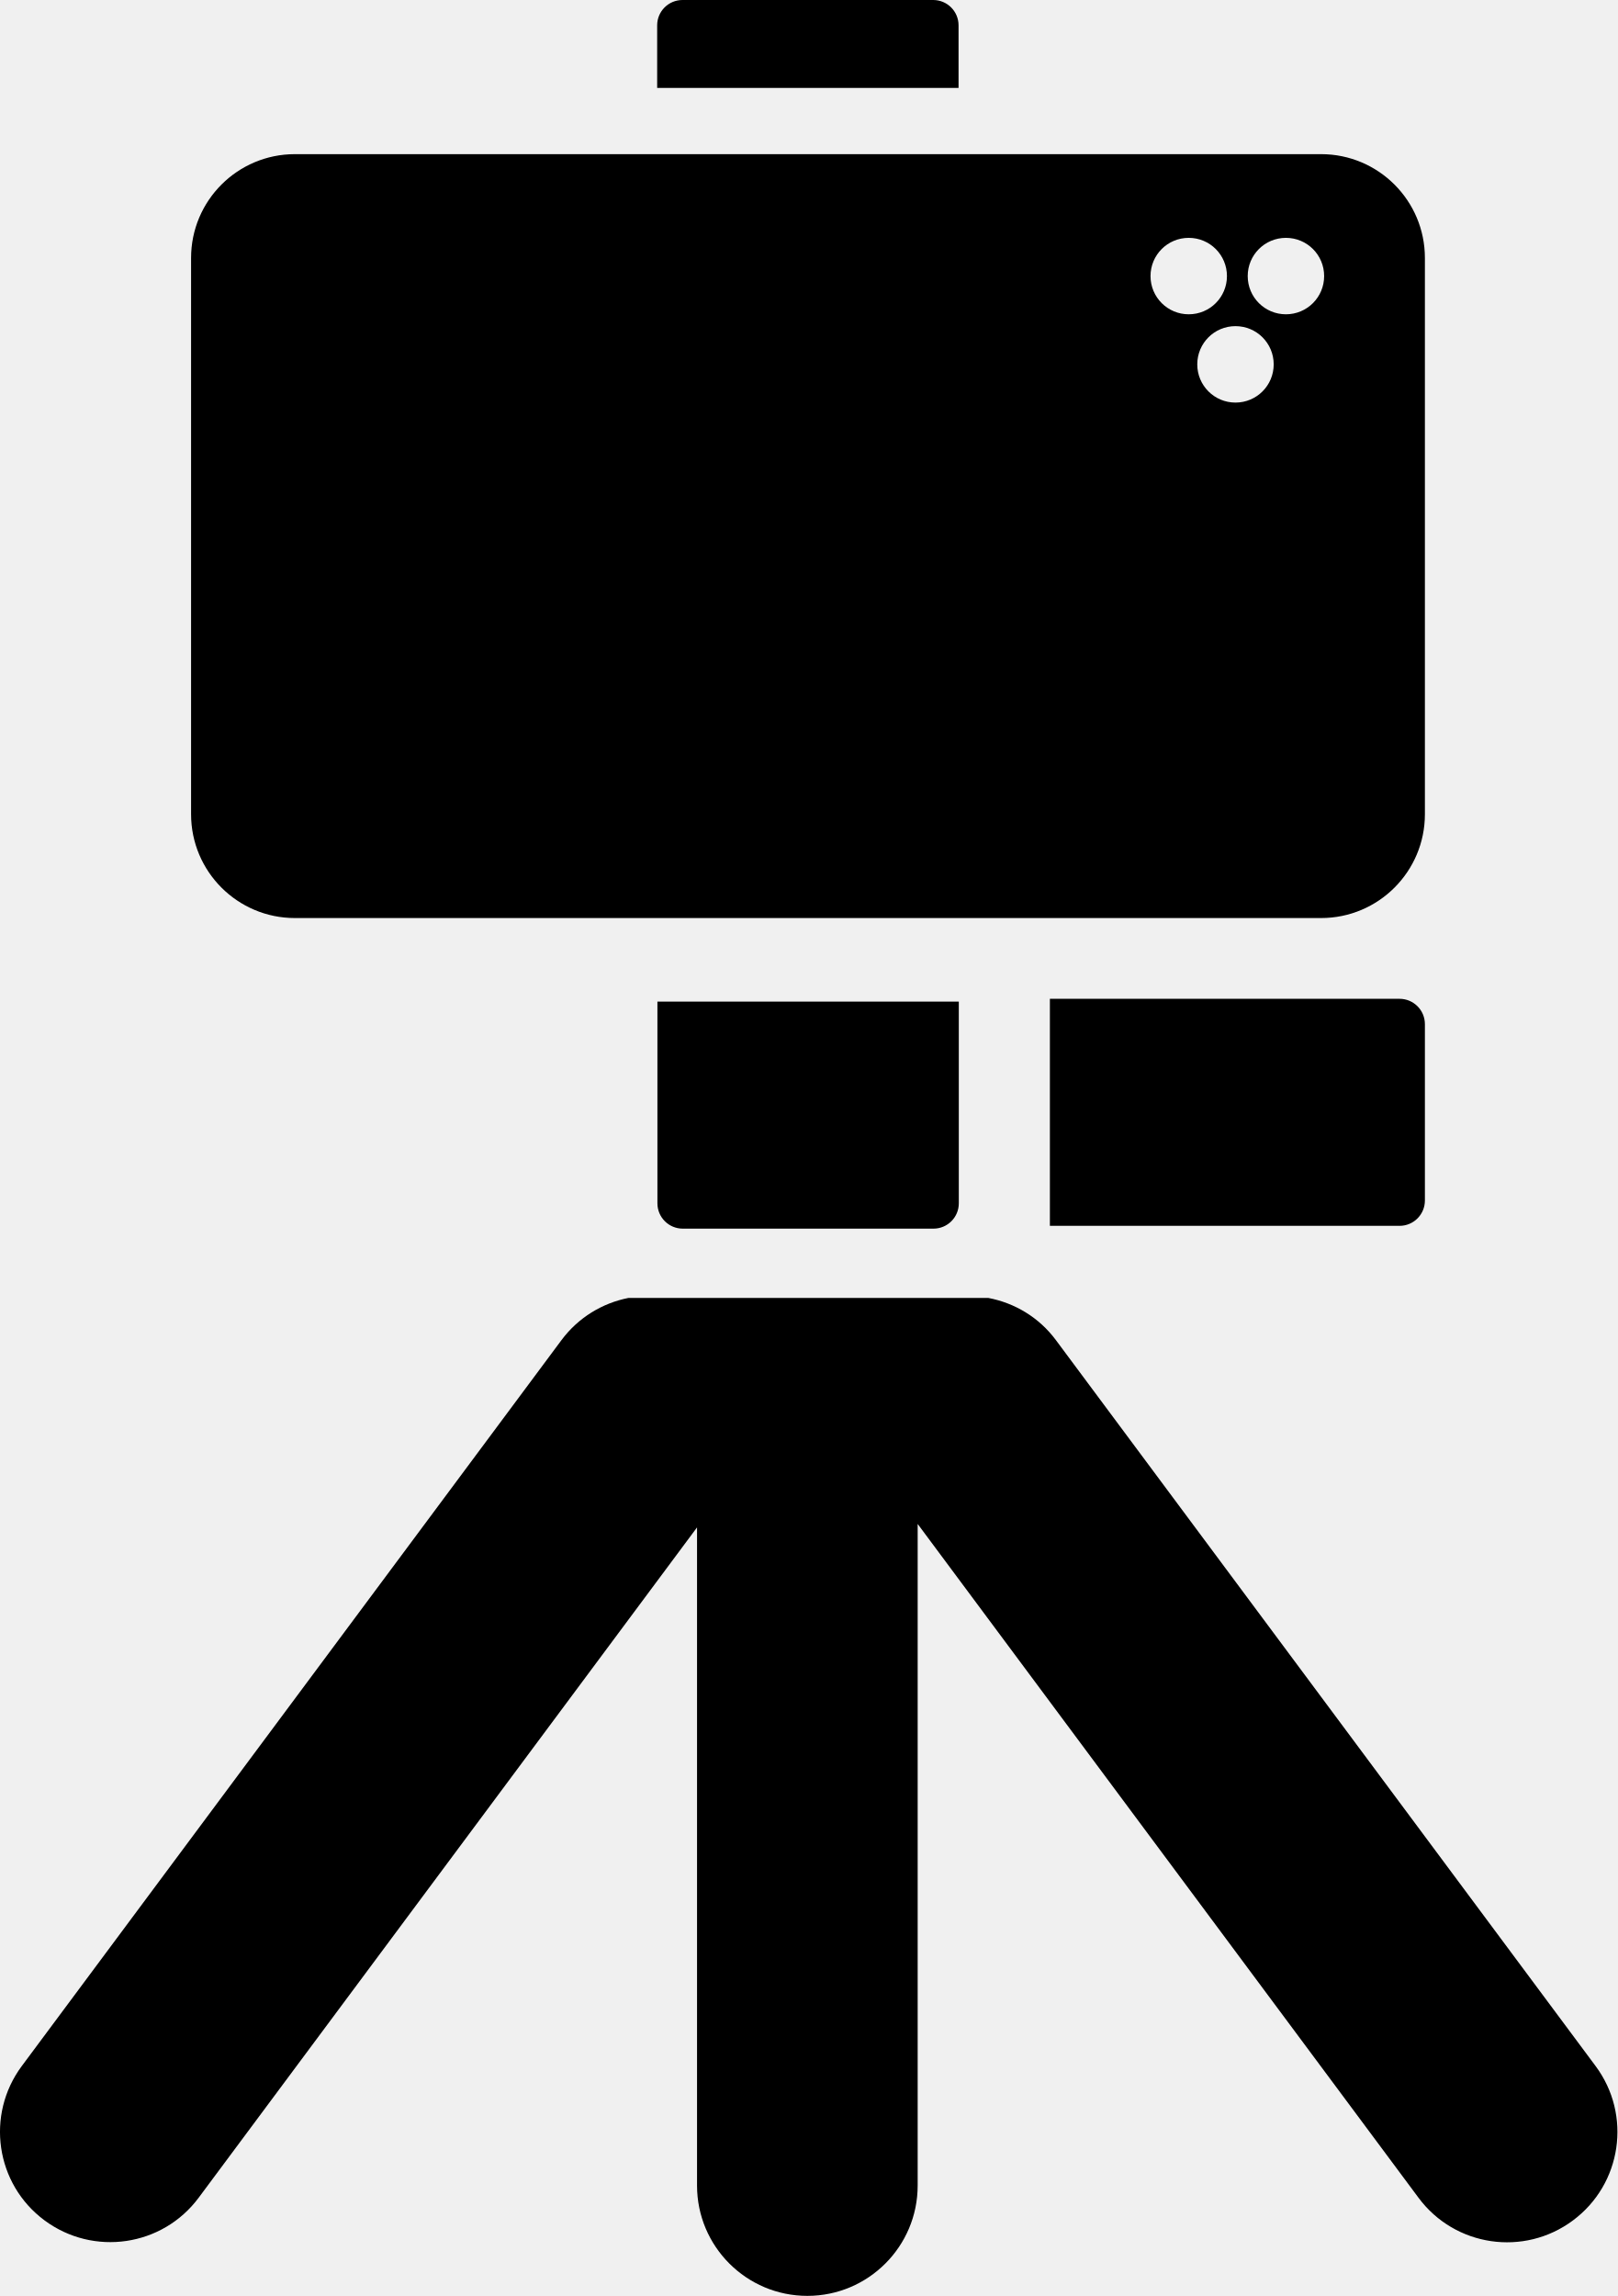
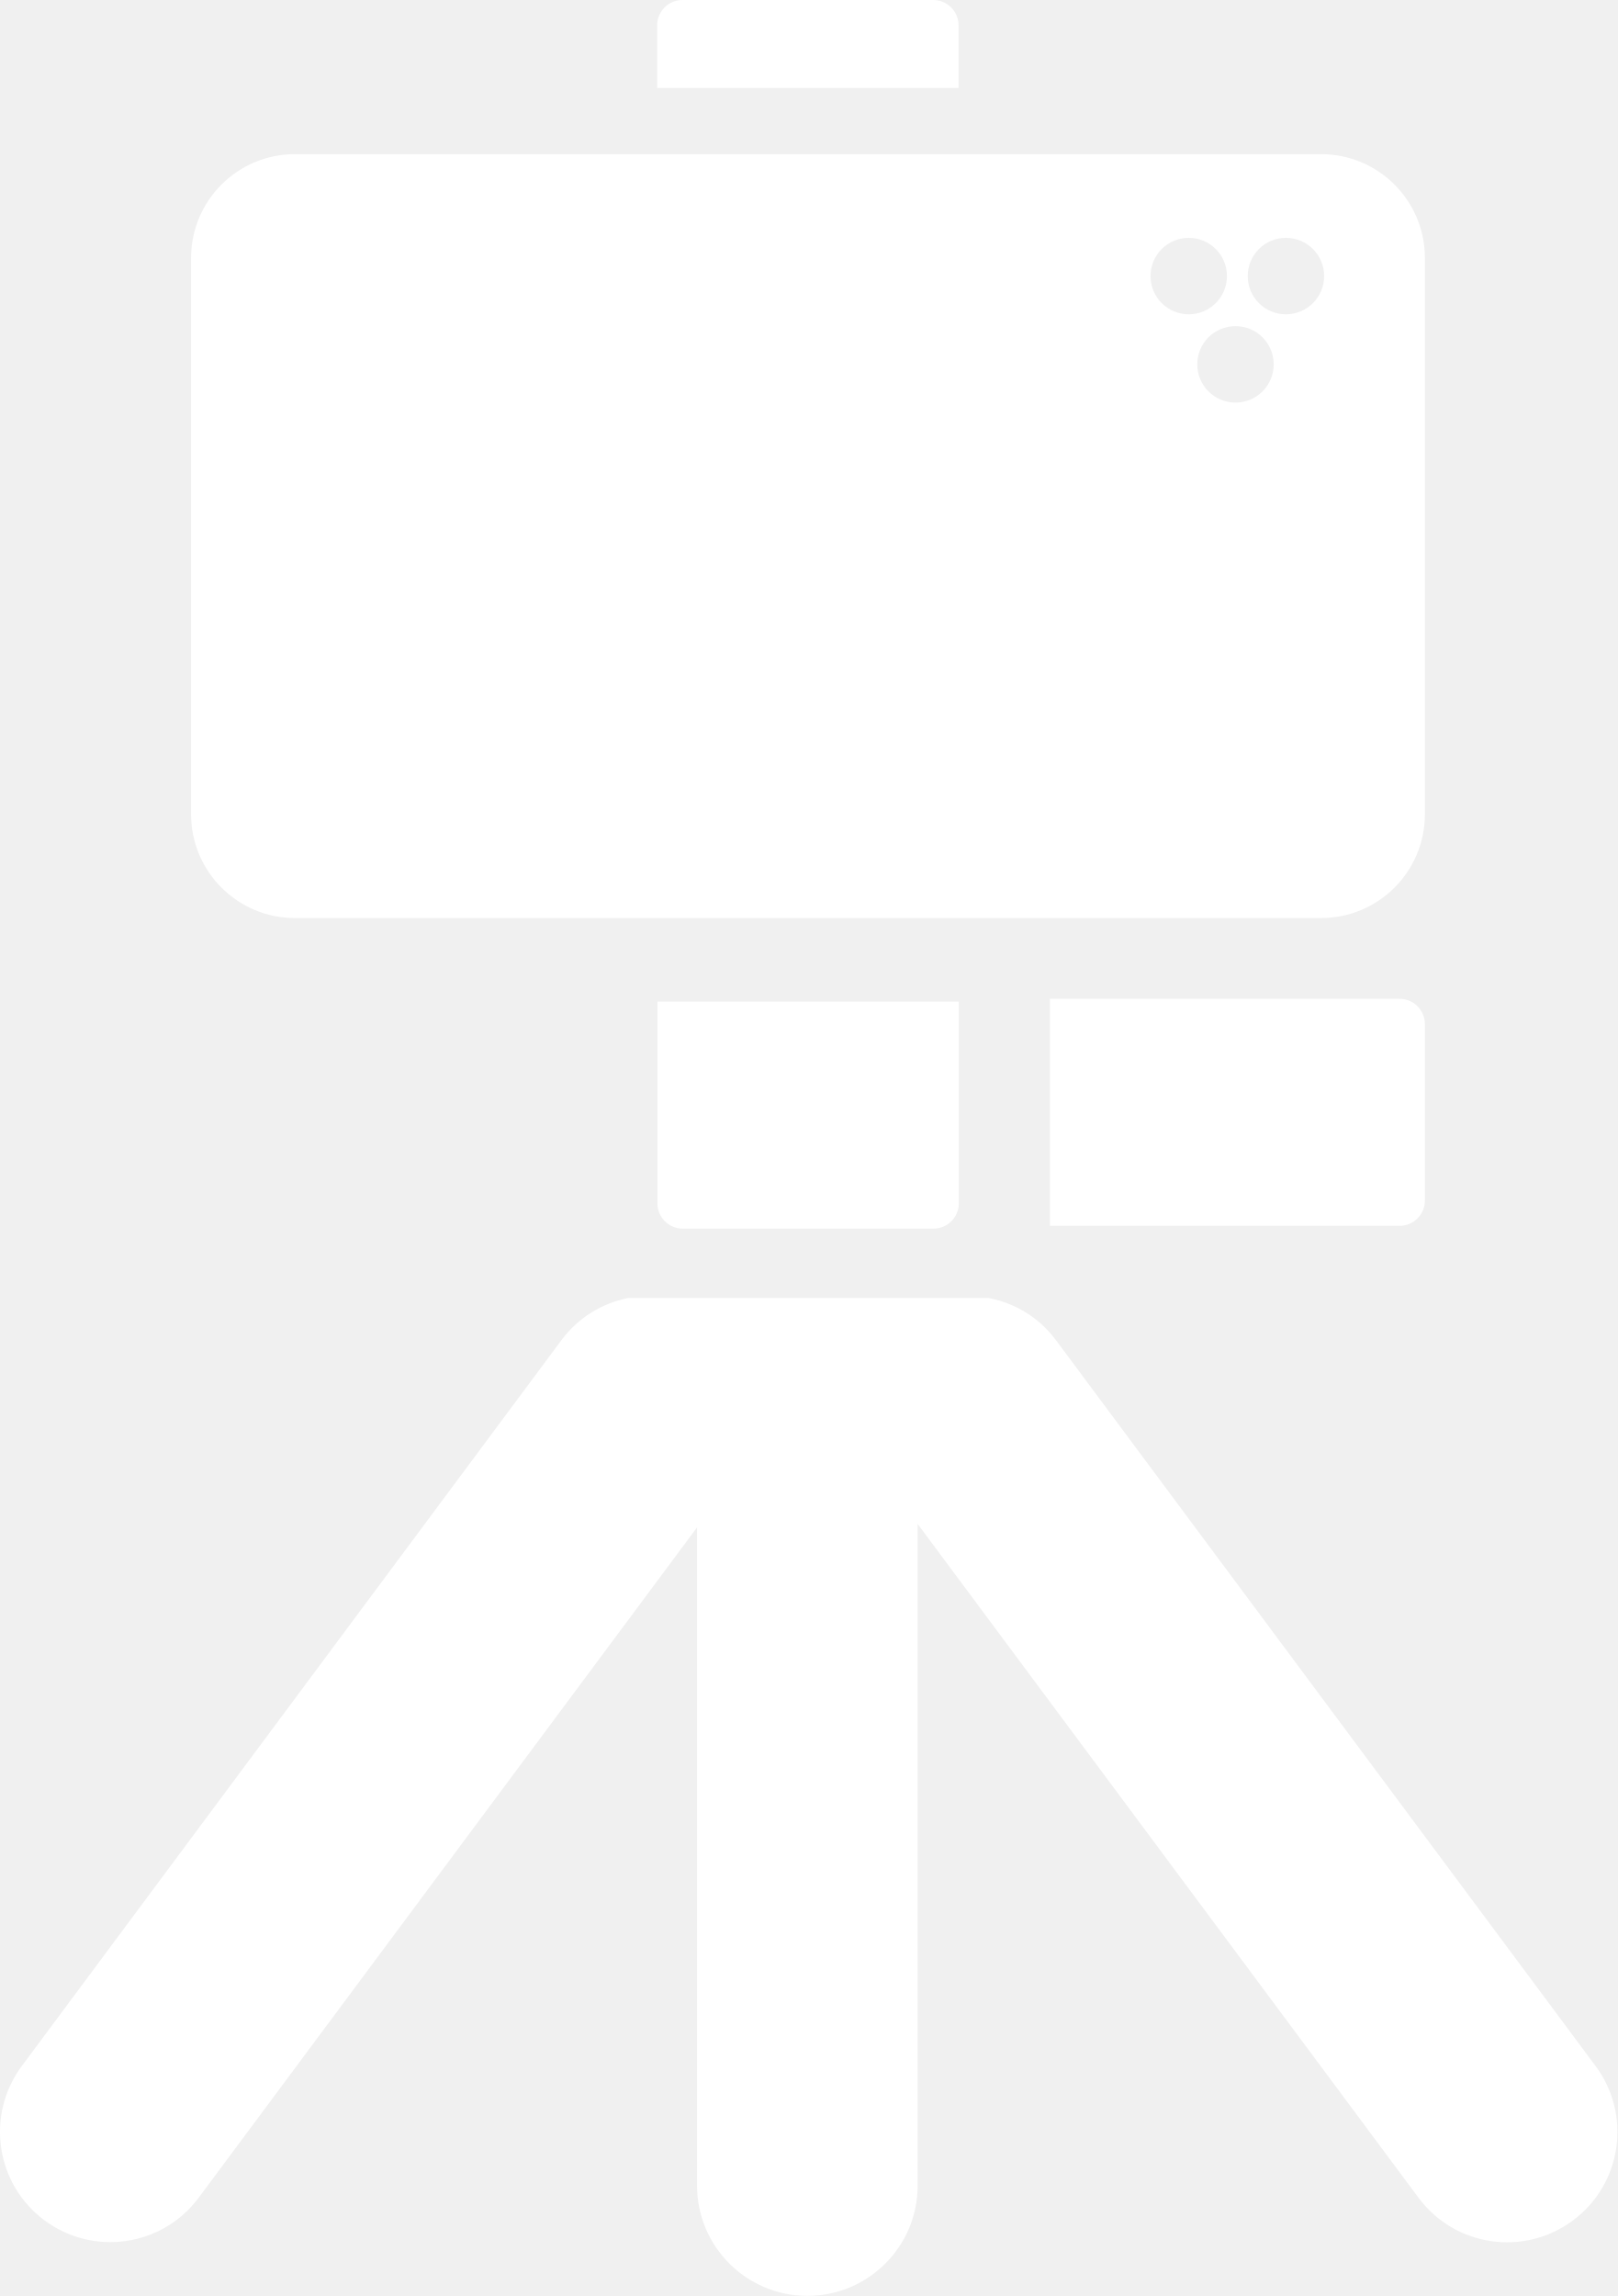
- <svg xmlns="http://www.w3.org/2000/svg" id="Layer_1" data-name="Layer 1" viewBox="0 0 126.97 180.22">
+ <svg xmlns="http://www.w3.org/2000/svg" id="Layer_1" data-name="Layer 1" viewBox="0 0 126.97 180.22" width="80" heigth="80">
  <defs>
    <style>
      .cls-1 {
-         fill: #000;
+         fill: #fff;
        stroke-width: 0px;
      }
    </style>
  </defs>
  <path class="cls-1" d="M53.59,0h19.67c1.1,0,1.99.89,1.99,1.99v4.91h-23.66V1.99c0-1.1.89-1.99,1.99-1.99Z" />
  <path class="cls-1" d="M53.59,78.61h19.67c1.1,0,1.99.89,1.99,1.99v15.83h-23.66v-15.83c0-1.1.89-1.99,1.99-1.99Z" transform="translate(126.86 175.05) rotate(180)" />
  <path class="cls-1" d="M90.22,72.58h13.84c1.1,0,1.99.89,1.99,1.99v27.45h-17.82v-27.45c0-1.1.89-1.99,1.99-1.99Z" transform="translate(184.44 -9.83) rotate(90)" />
  <path class="cls-1" d="M125.26,162.17l-42.36-56.97c-1.34-1.81-3.26-2.93-5.31-3.32h-28.26c-2.03.4-3.93,1.53-5.26,3.32L1.71,162.17c-2.85,3.84-2.06,9.26,1.78,12.11h0c3.84,2.85,9.26,2.06,12.11-1.78l39.12-52.61v51.66c0,4.78,3.88,8.66,8.66,8.66h0c4.78,0,8.66-3.88,8.66-8.66v-51.93l39.32,52.89c2.85,3.84,8.28,4.64,12.12,1.78h0c3.84-2.85,4.64-8.28,1.78-12.12Z" />
  <path class="cls-1" d="M103.71,12.1H23.15c-4.5,0-8.15,3.65-8.15,8.15v43.66c0,4.5,3.65,8.15,8.15,8.15h80.56c4.5,0,8.15-3.65,8.15-8.15V20.25c0-4.5-3.65-8.15-8.15-8.15ZM90.32,21.67c0-1.66,1.34-3,3-3s3,1.34,3,3-1.34,3-3,3-3-1.34-3-3ZM96.99,31.6c-1.66,0-3-1.34-3-3s1.34-3,3-3,3,1.34,3,3-1.34,3-3,3ZM100.95,24.67c-1.66,0-3-1.34-3-3s1.34-3,3-3,3,1.34,3,3-1.34,3-3,3Z" />
</svg>
